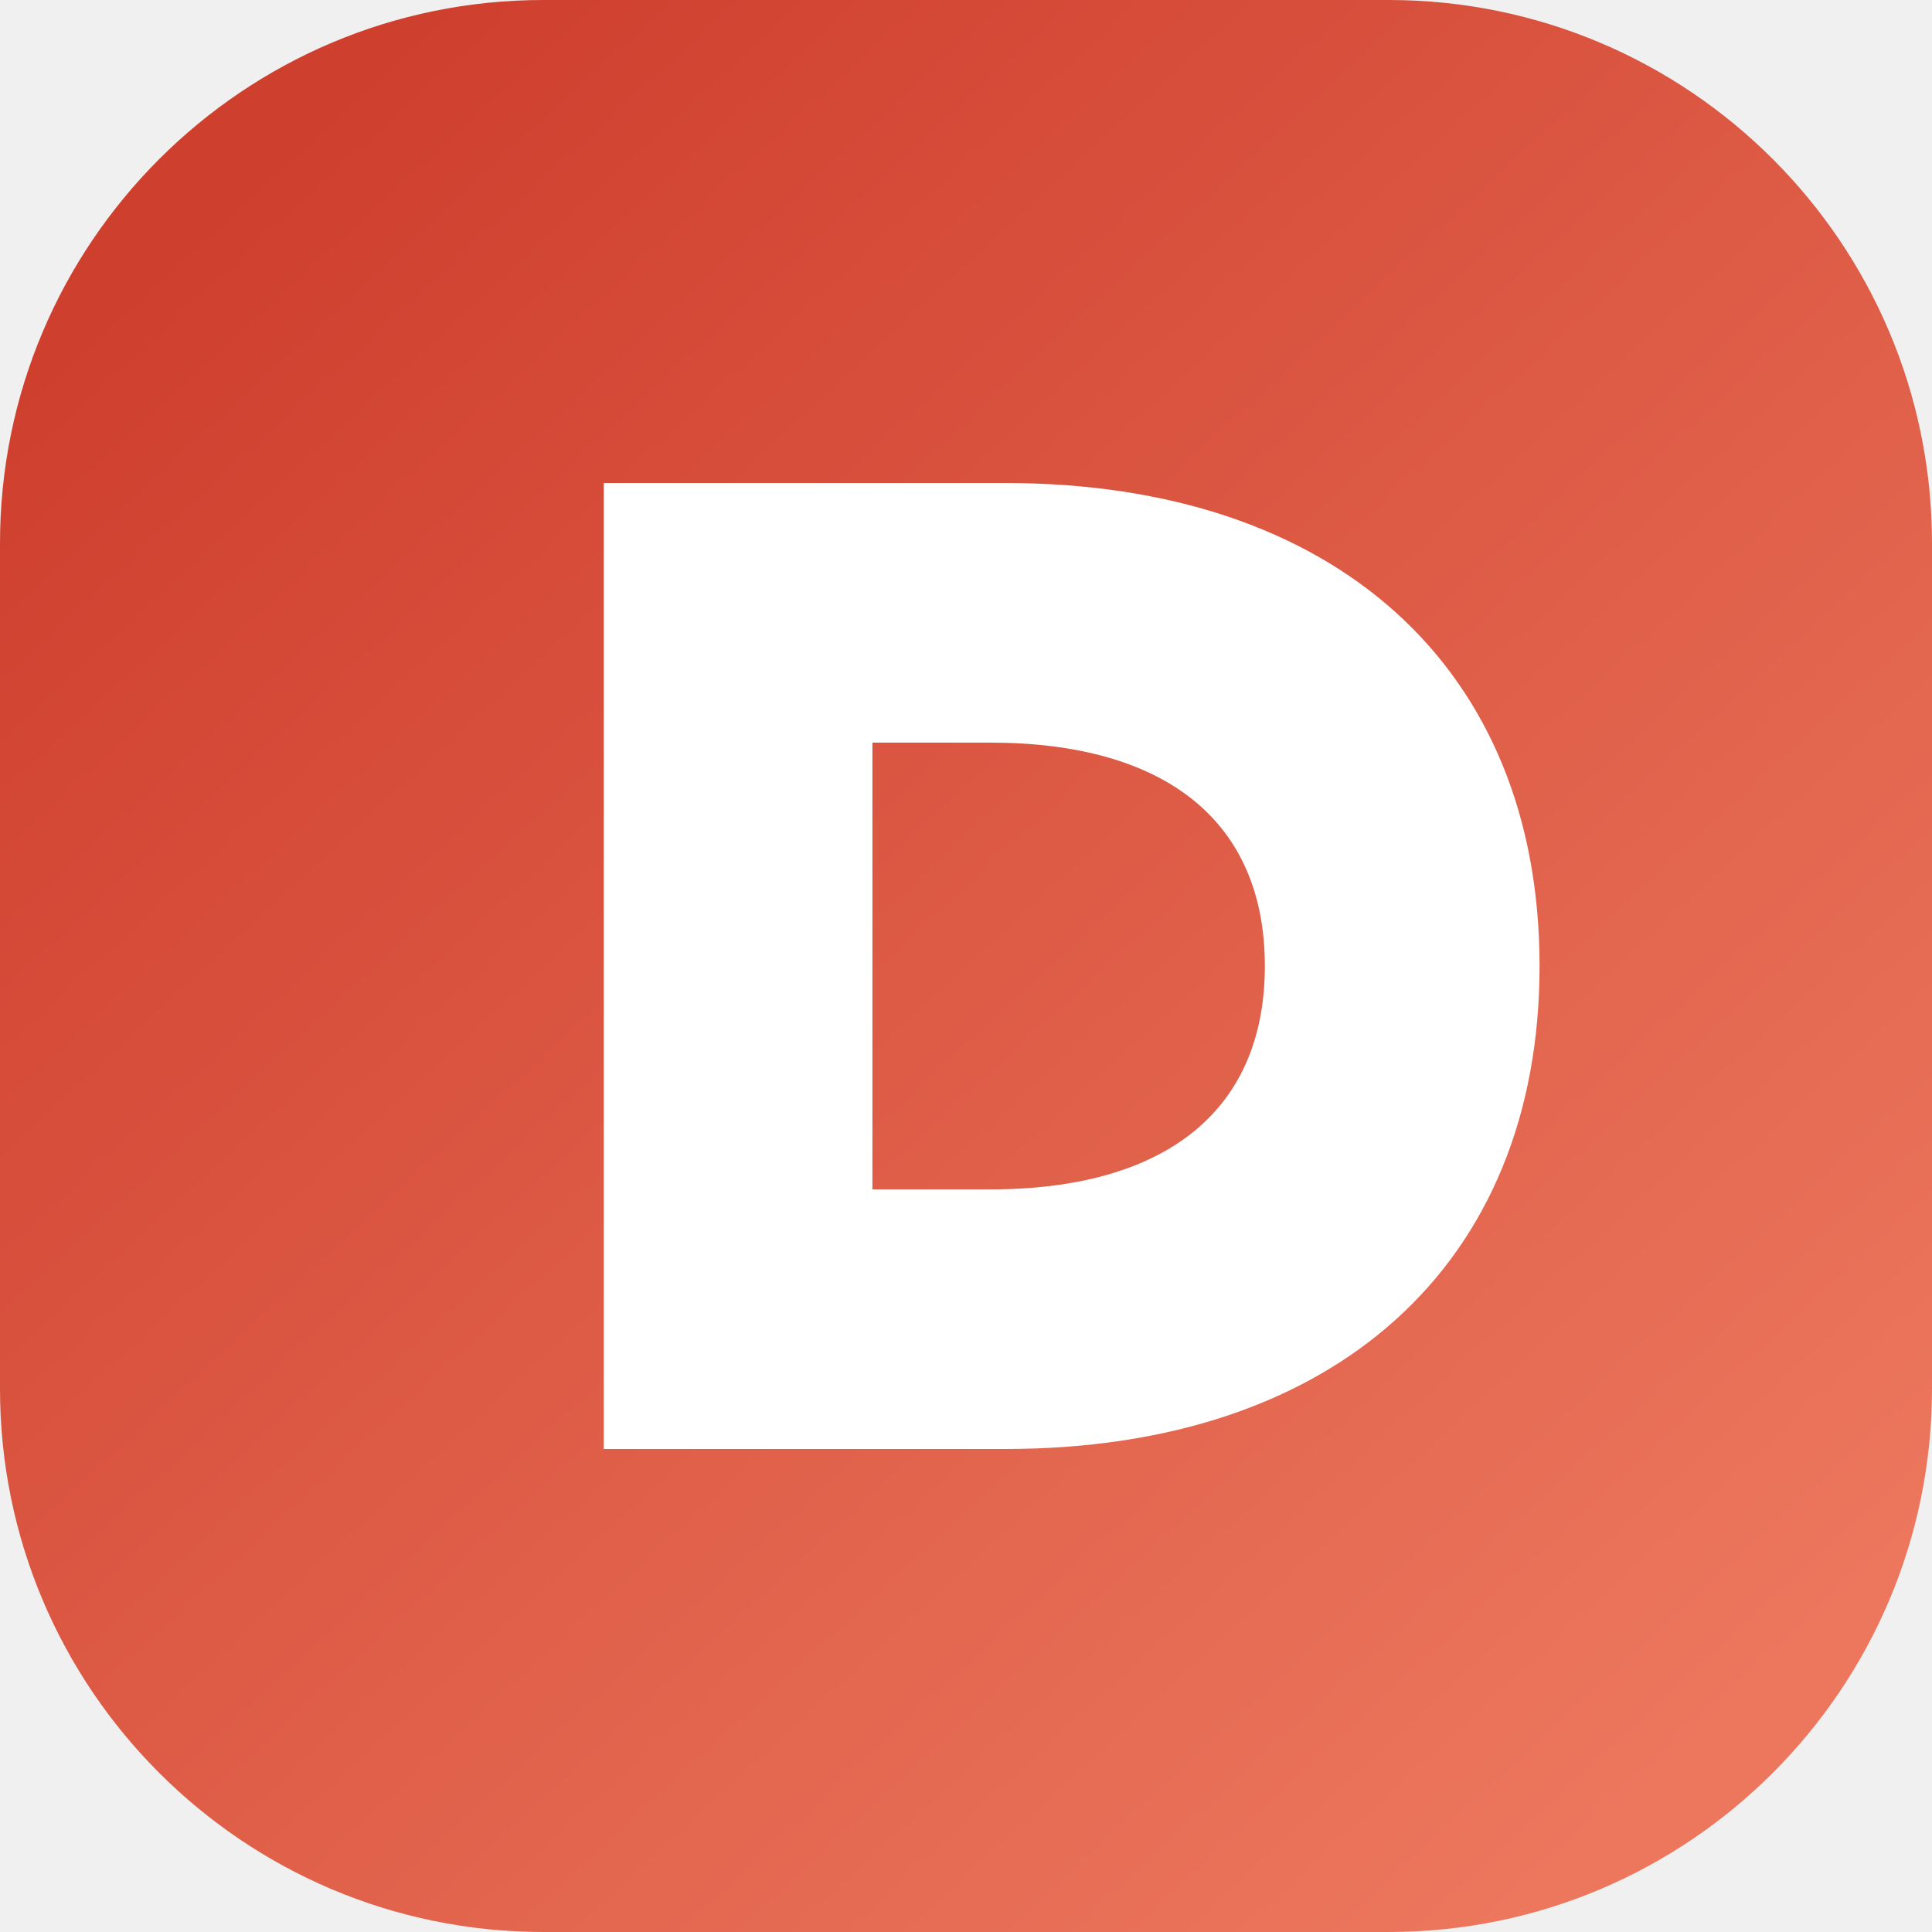
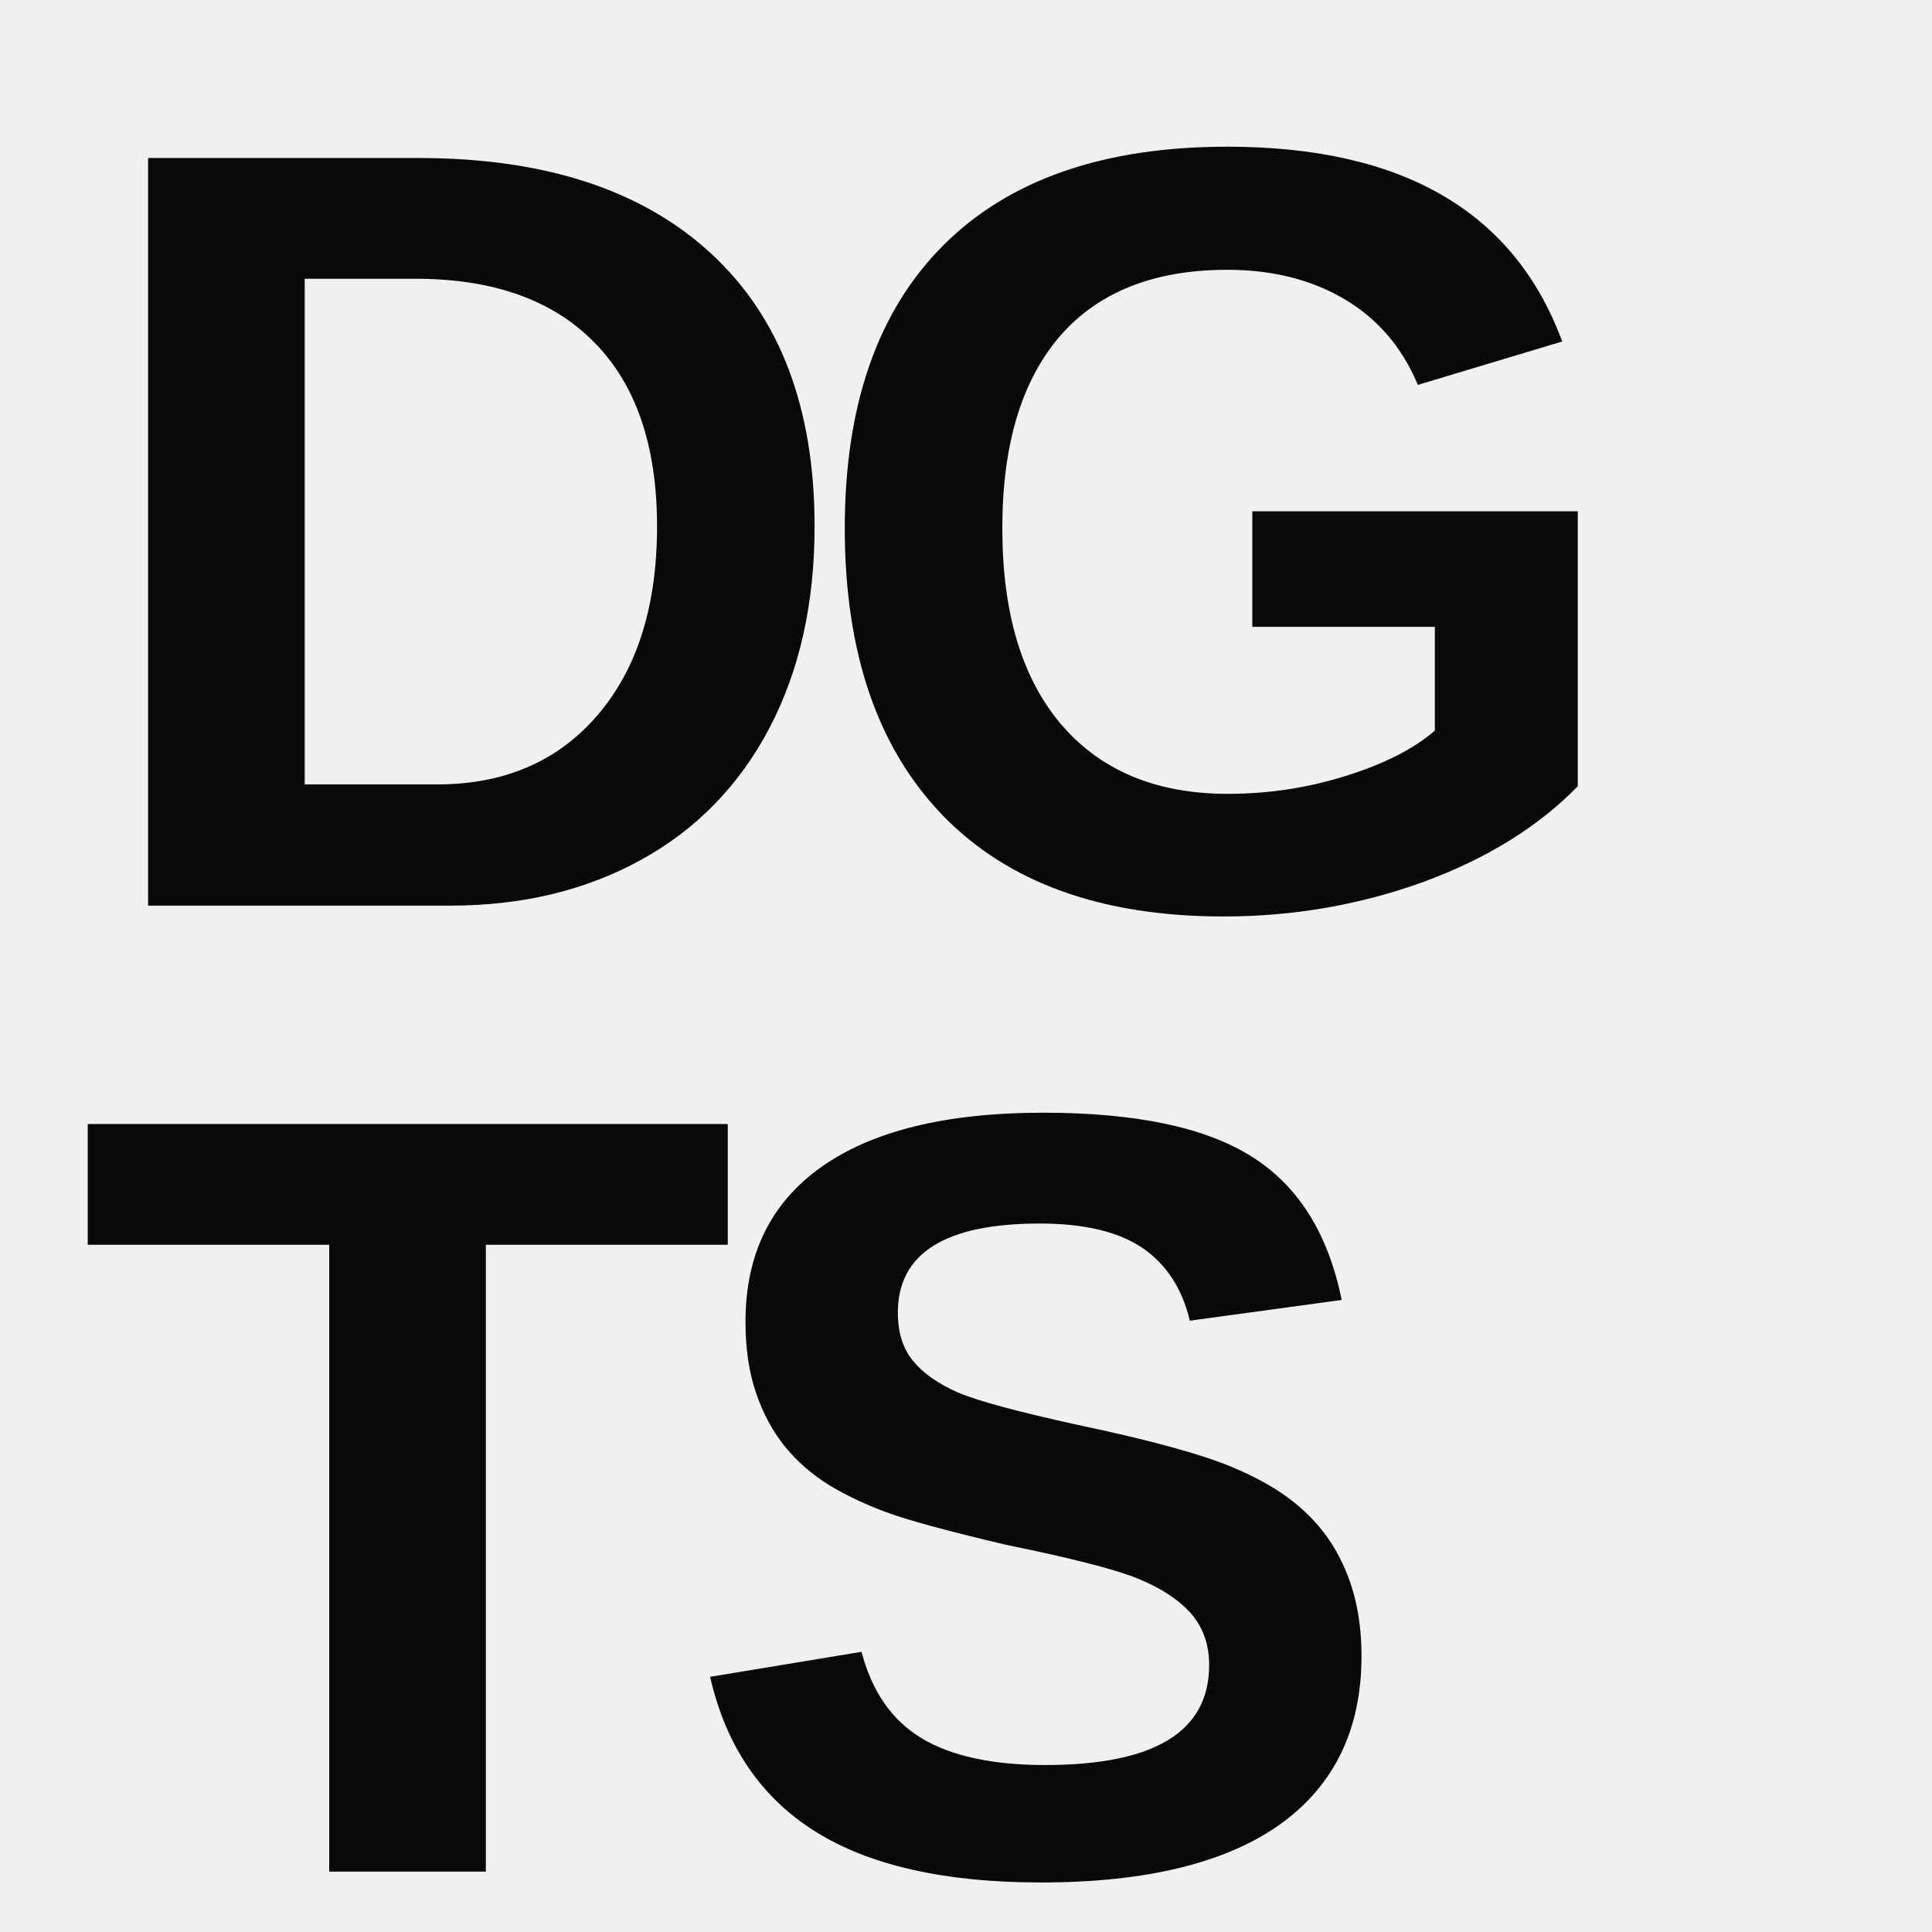
- <svg xmlns="http://www.w3.org/2000/svg" viewBox="0 0 64 64">
-   <defs>
-     <linearGradient id="g" x1="8" y1="6" x2="56" y2="58" gradientUnits="userSpaceOnUse">
-       <stop stop-color="#cf3f2e" />
-       <stop offset="1" stop-color="#ec775d" />
-     </linearGradient>
-   </defs>
-   <rect width="64" height="64" rx="18" fill="url(#g)" />
-   <path d="M20 16h13.3C44.2 16 51 22.1 51 32S44.2 48 33.3 48H20V16Zm12.8 23.4c5.8 0 9.1-2.6 9.1-7.4s-3.3-7.4-9.1-7.4h-3.9v14.8h3.9Z" fill="white" />
+ <svg xmlns="http://www.w3.org/2000/svg" viewBox="0 0 64 64" role="img" aria-labelledby="title">
+   <g fill="#090909" font-family="Archivo, 'Arial Black', Arial, sans-serif" font-size="36" font-weight="900" letter-spacing="-2">
+     <text x="2.5" y="30" textLength="59" lengthAdjust="spacingAndGlyphs">DG</text>
+     <text x="2.5" y="62" textLength="59" lengthAdjust="spacingAndGlyphs">TS</text>
+   </g>
</svg>
